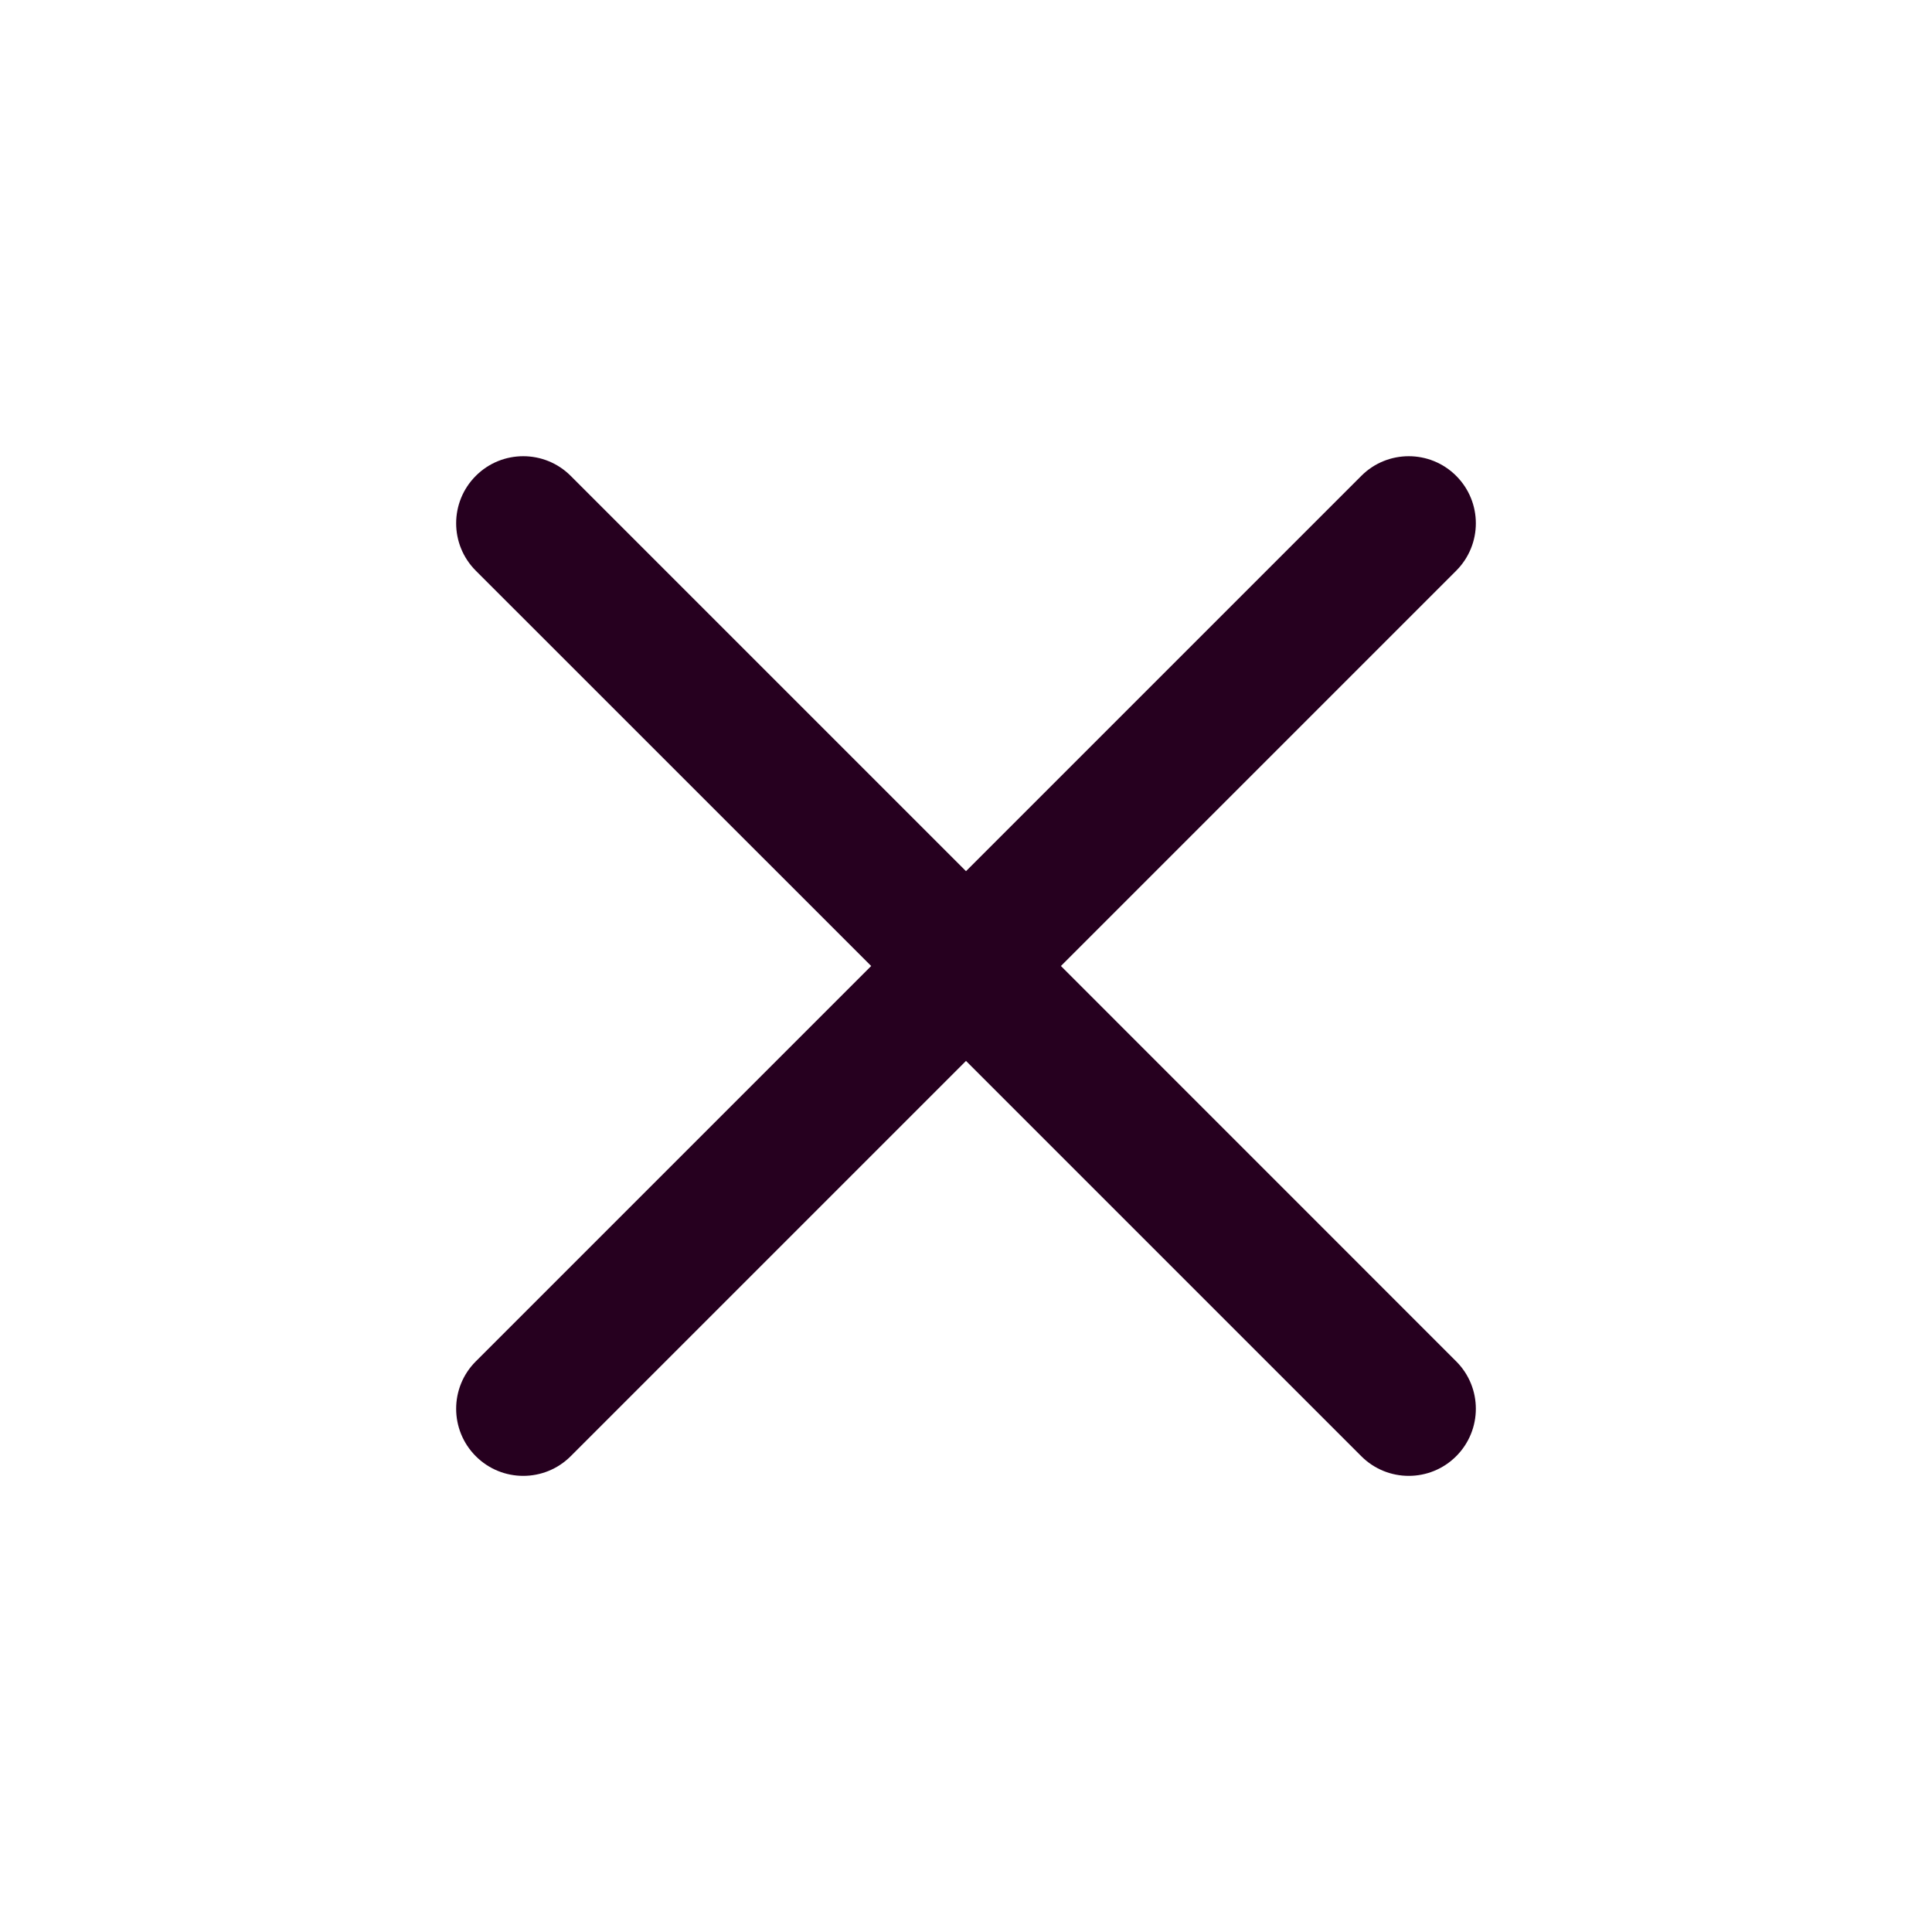
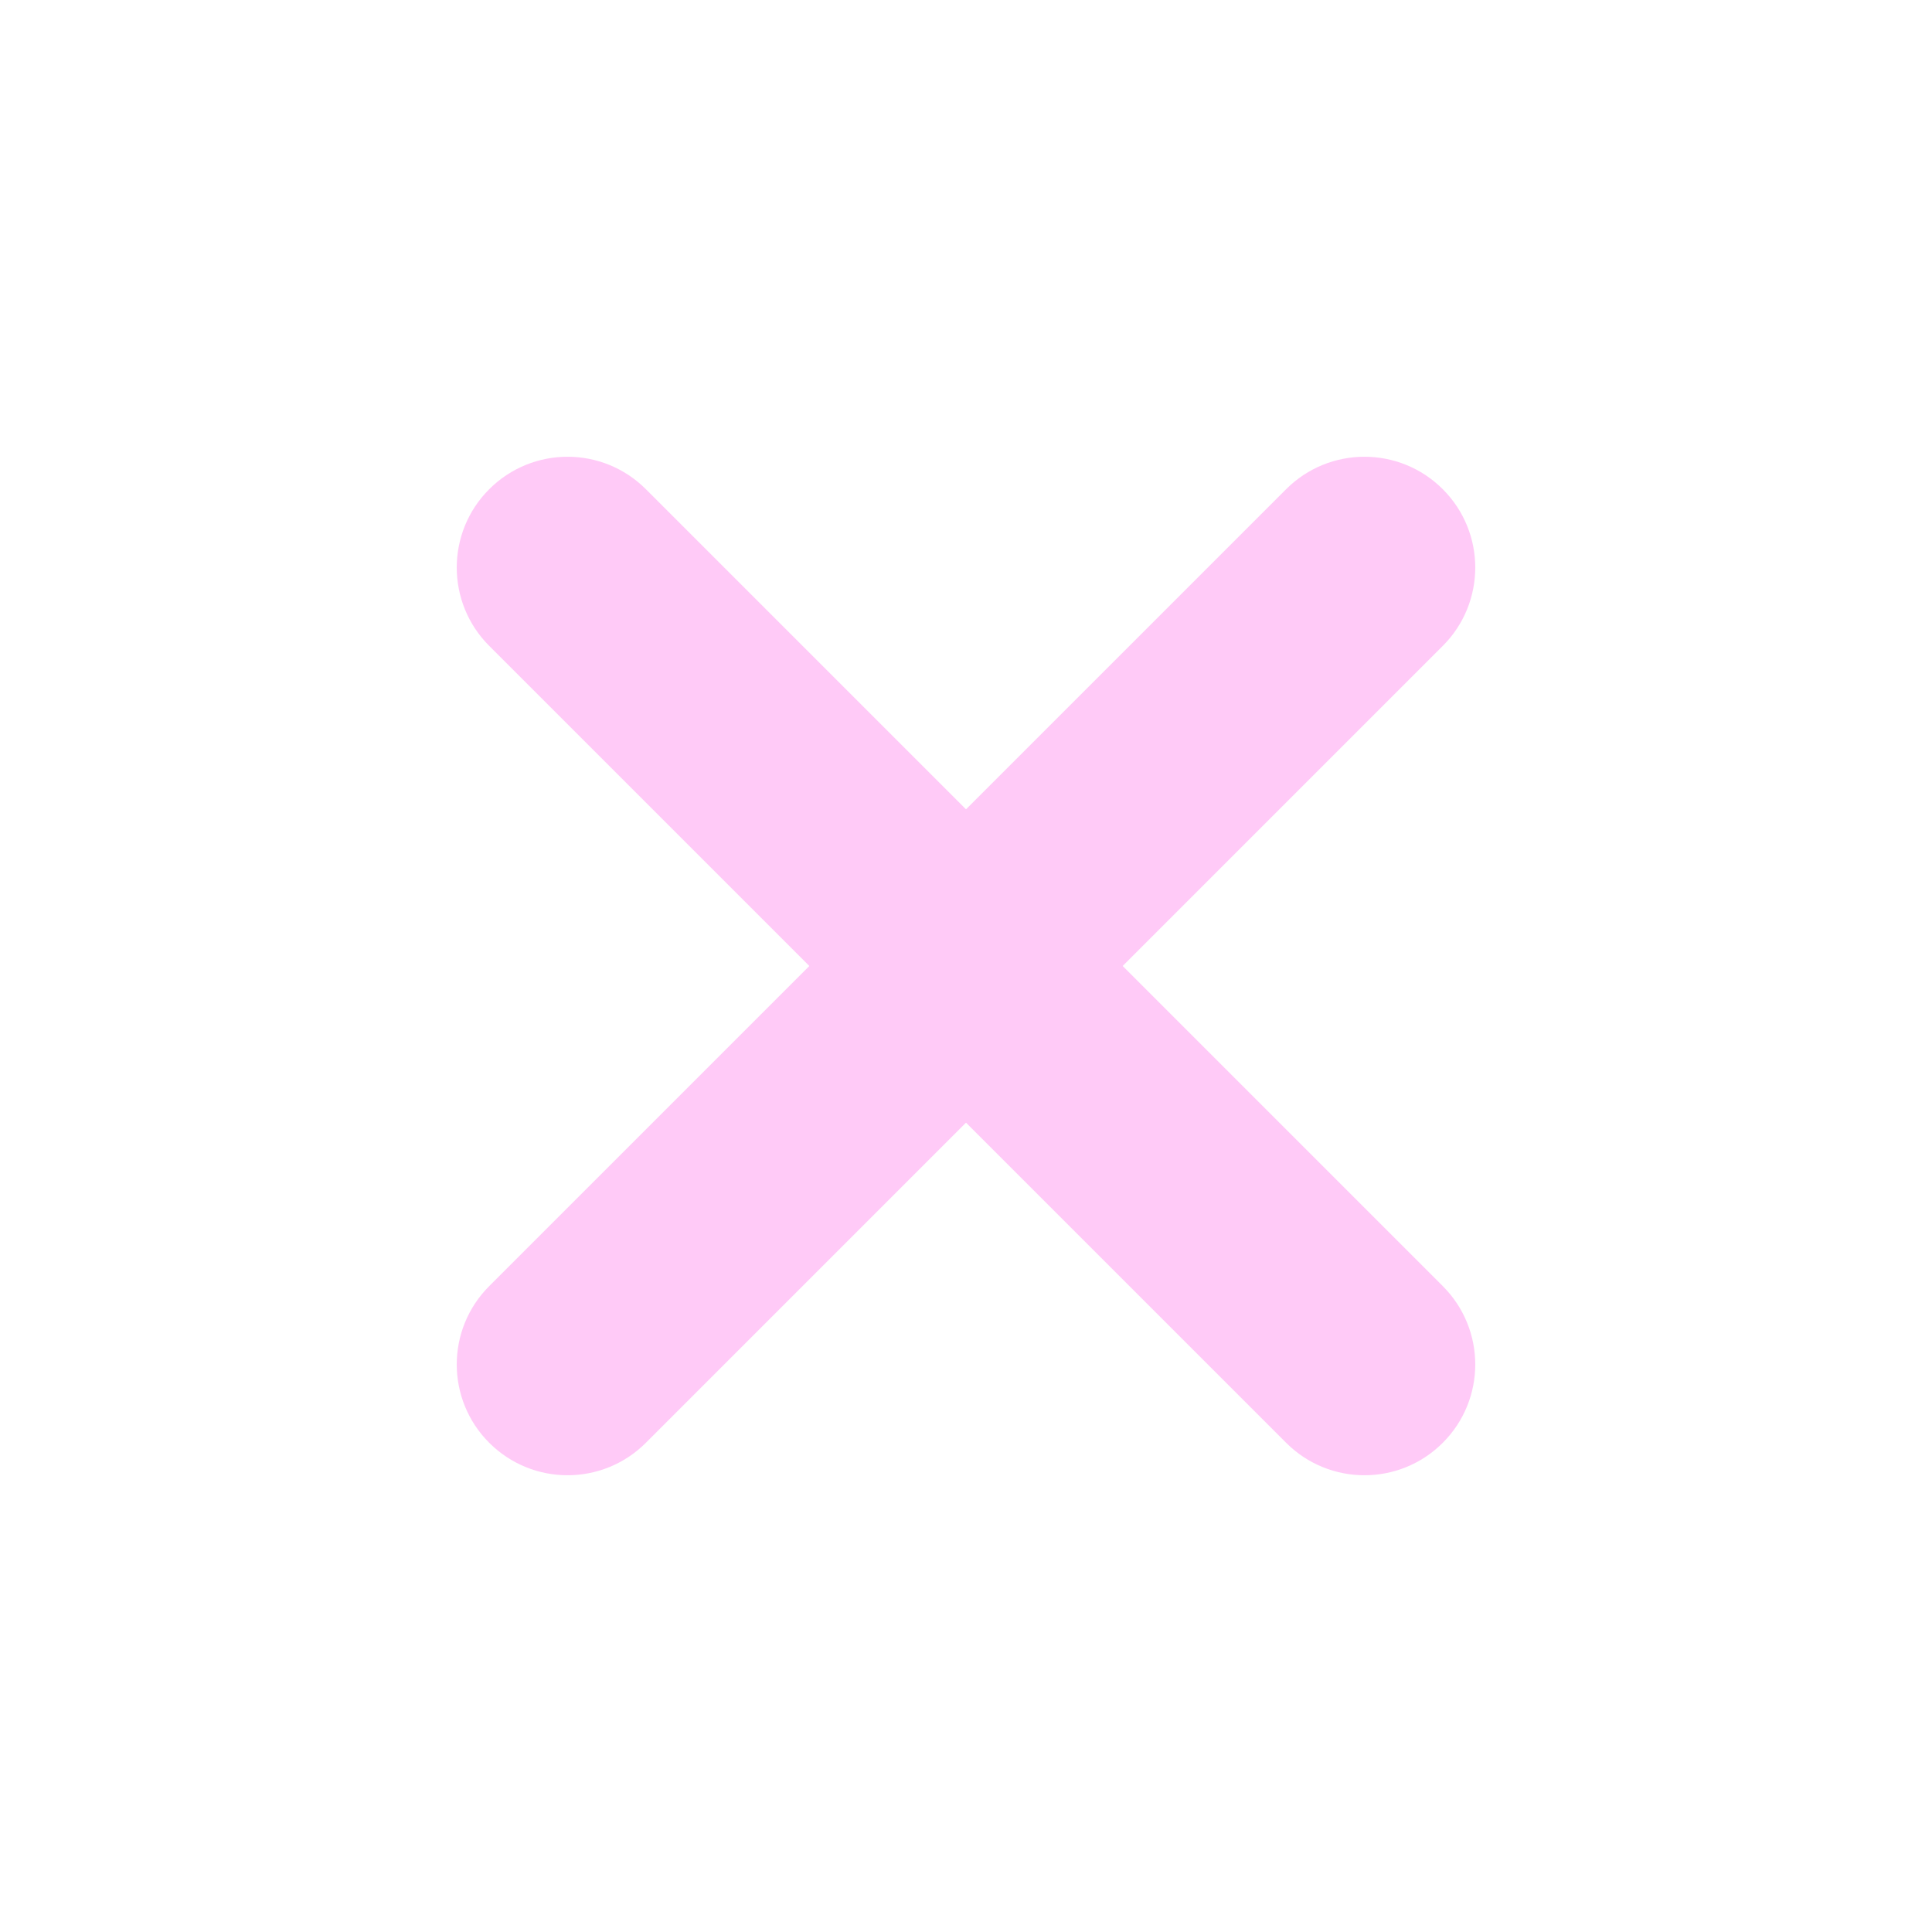
- <svg xmlns="http://www.w3.org/2000/svg" width="24" height="24" viewBox="0 0 24 24" fill="none">
-   <path d="M18.089 7.09C18.415 6.764 18.415 6.237 18.089 5.911C17.764 5.586 17.236 5.586 16.911 5.911L12 10.822L7.089 5.911C6.764 5.586 6.236 5.586 5.911 5.911C5.585 6.237 5.585 6.764 5.911 7.09L10.822 12L5.911 16.911C5.585 17.236 5.585 17.764 5.911 18.09C6.236 18.415 6.764 18.415 7.089 18.09L12 13.179L16.911 18.09C17.236 18.415 17.764 18.415 18.089 18.09C18.415 17.764 18.415 17.236 18.089 16.911L13.179 12L18.089 7.09Z" fill="#26001F" />
+ <svg xmlns="http://www.w3.org/2000/svg" width="32" height="32" viewBox="0 0 32 32" fill="none">
+   <path d="M10.698 8.103C9.981 7.386 8.82 7.386 8.103 8.103C7.386 8.819 7.386 9.981 8.103 10.698L10.698 8.103ZM21.302 23.897C22.019 24.614 23.181 24.614 23.897 23.897C24.614 23.181 24.614 22.019 23.897 21.302L21.302 23.897ZM8.103 21.302C7.386 22.019 7.386 23.181 8.103 23.897C8.82 24.614 9.981 24.614 10.698 23.897L8.103 21.302ZM23.897 10.698C24.614 9.981 24.614 8.819 23.897 8.103C23.181 7.386 22.019 7.386 21.302 8.103L23.897 10.698ZM8.103 10.698L21.302 23.897L23.897 21.302L10.698 8.103L8.103 10.698ZM10.698 23.897L23.897 10.698L21.302 8.103L8.103 21.302L10.698 23.897Z" fill="#FFCAF7" />
</svg>
